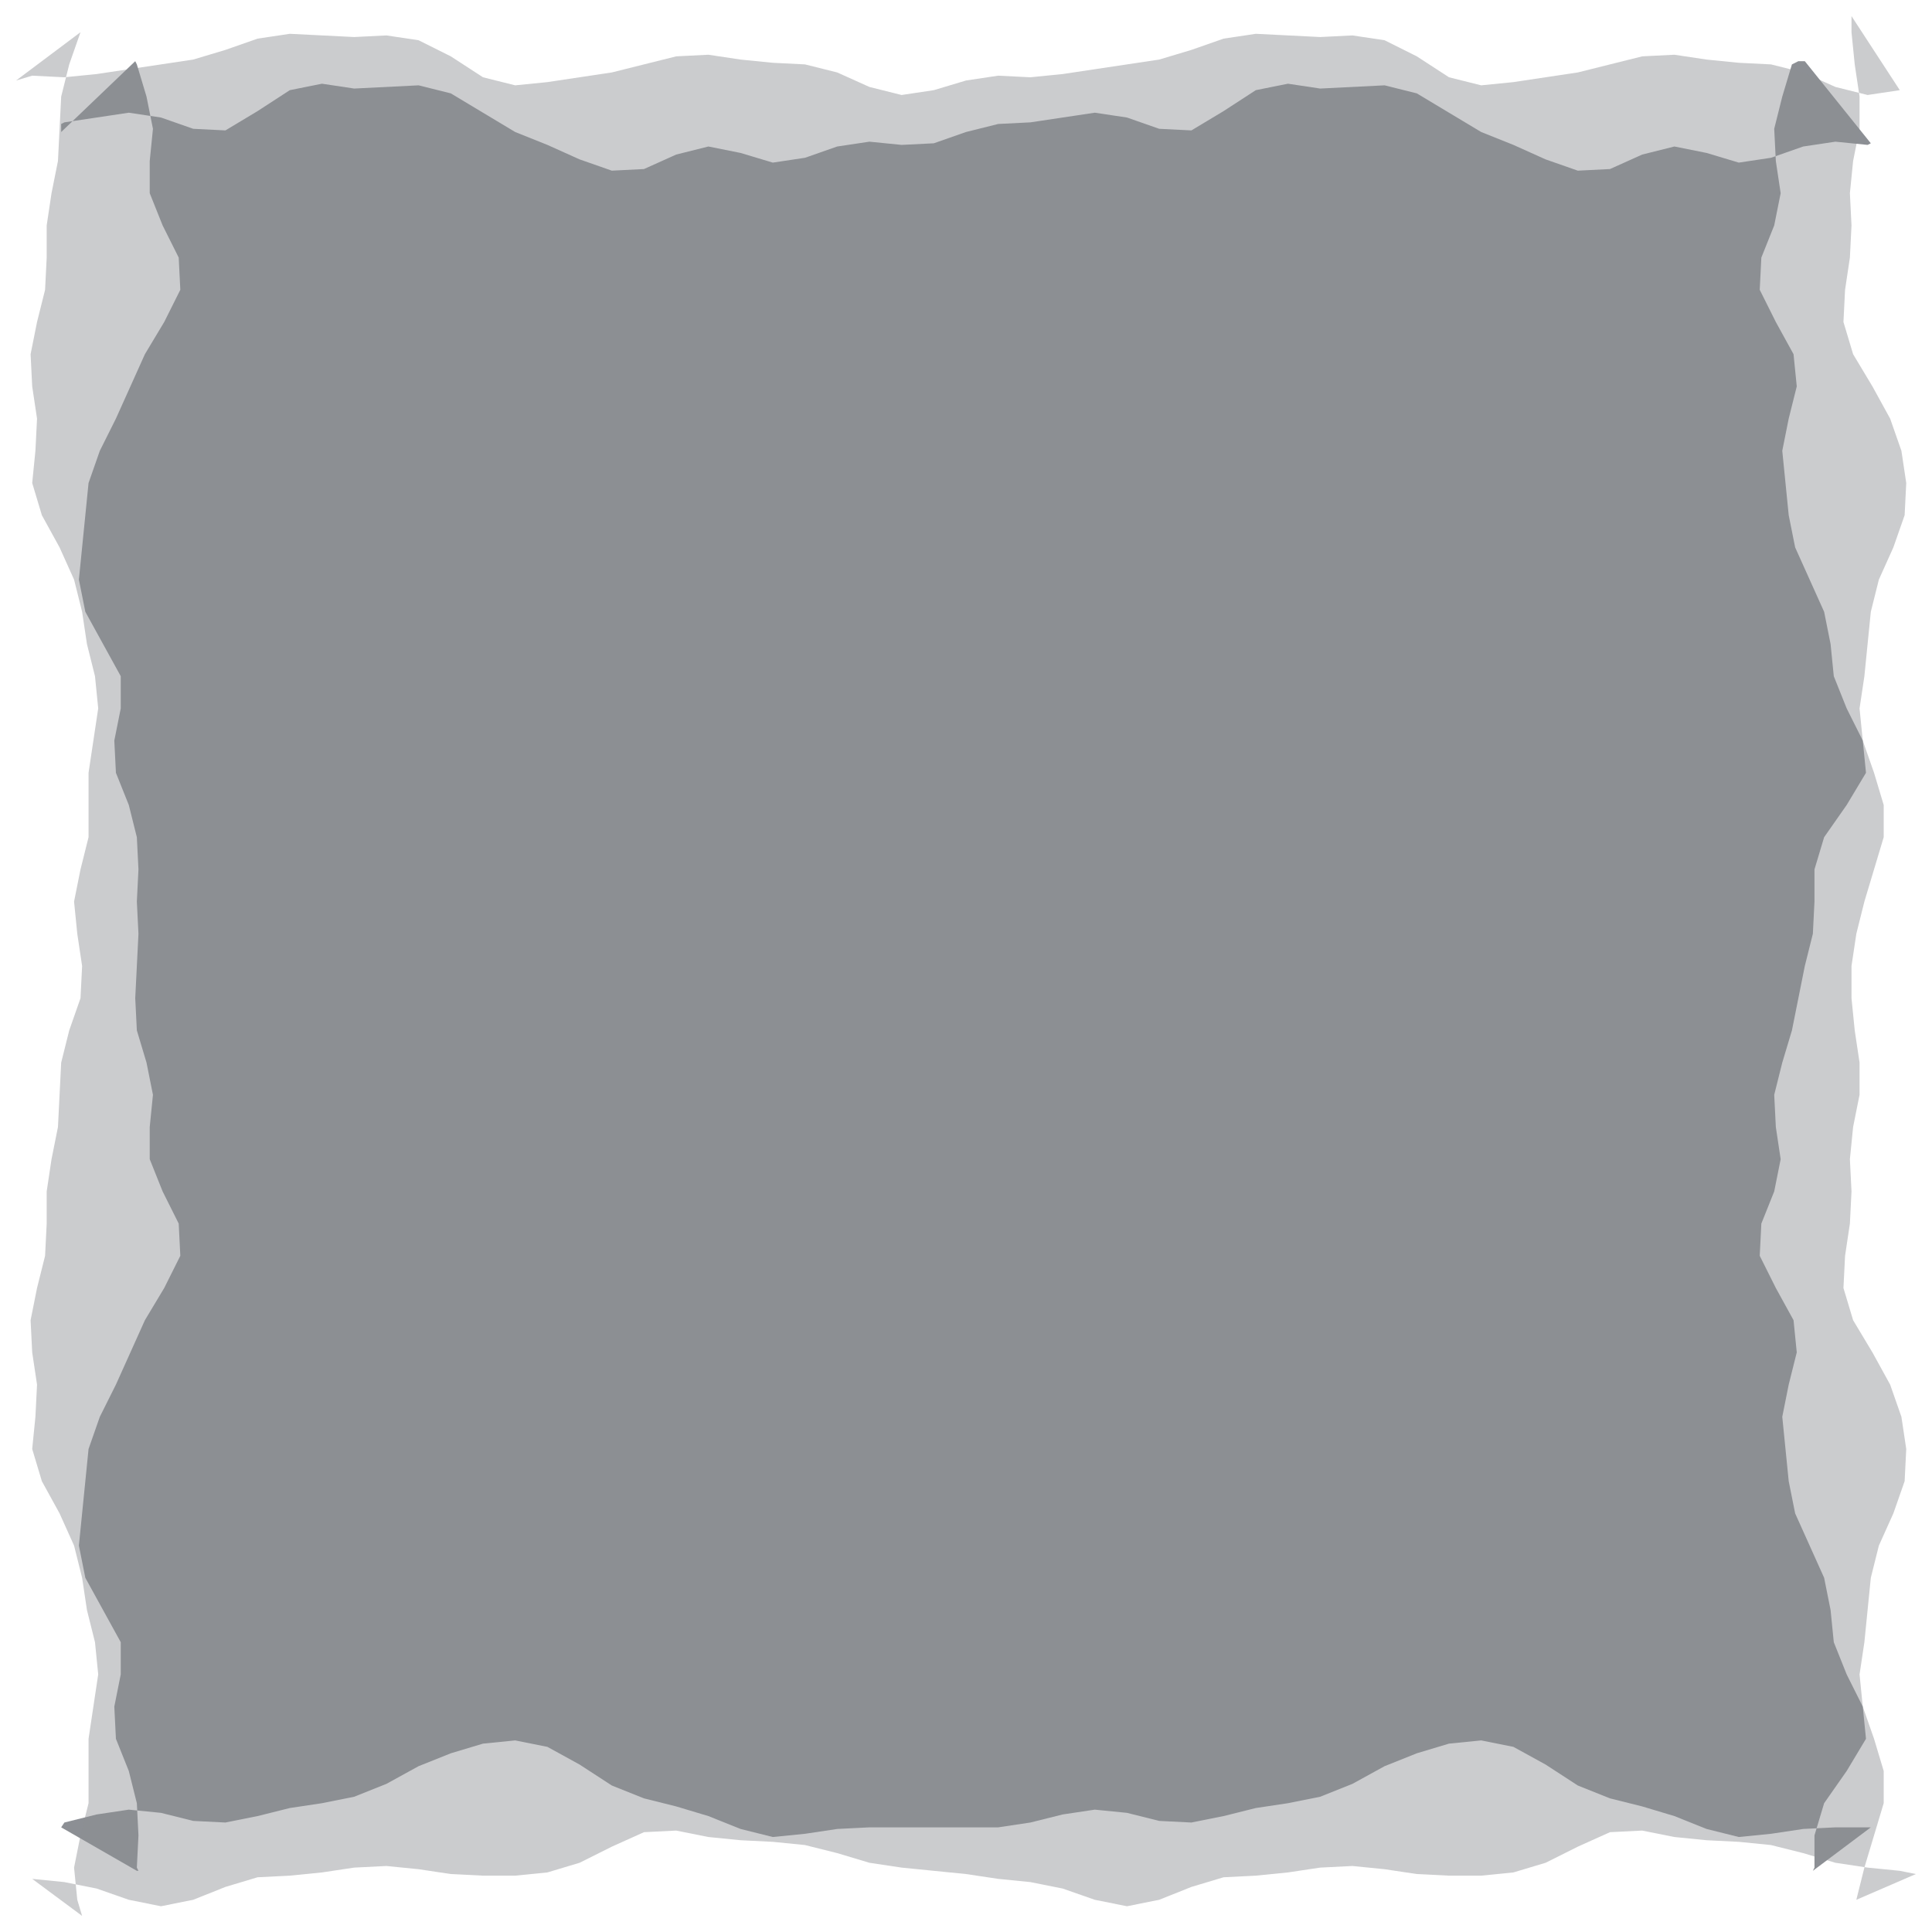
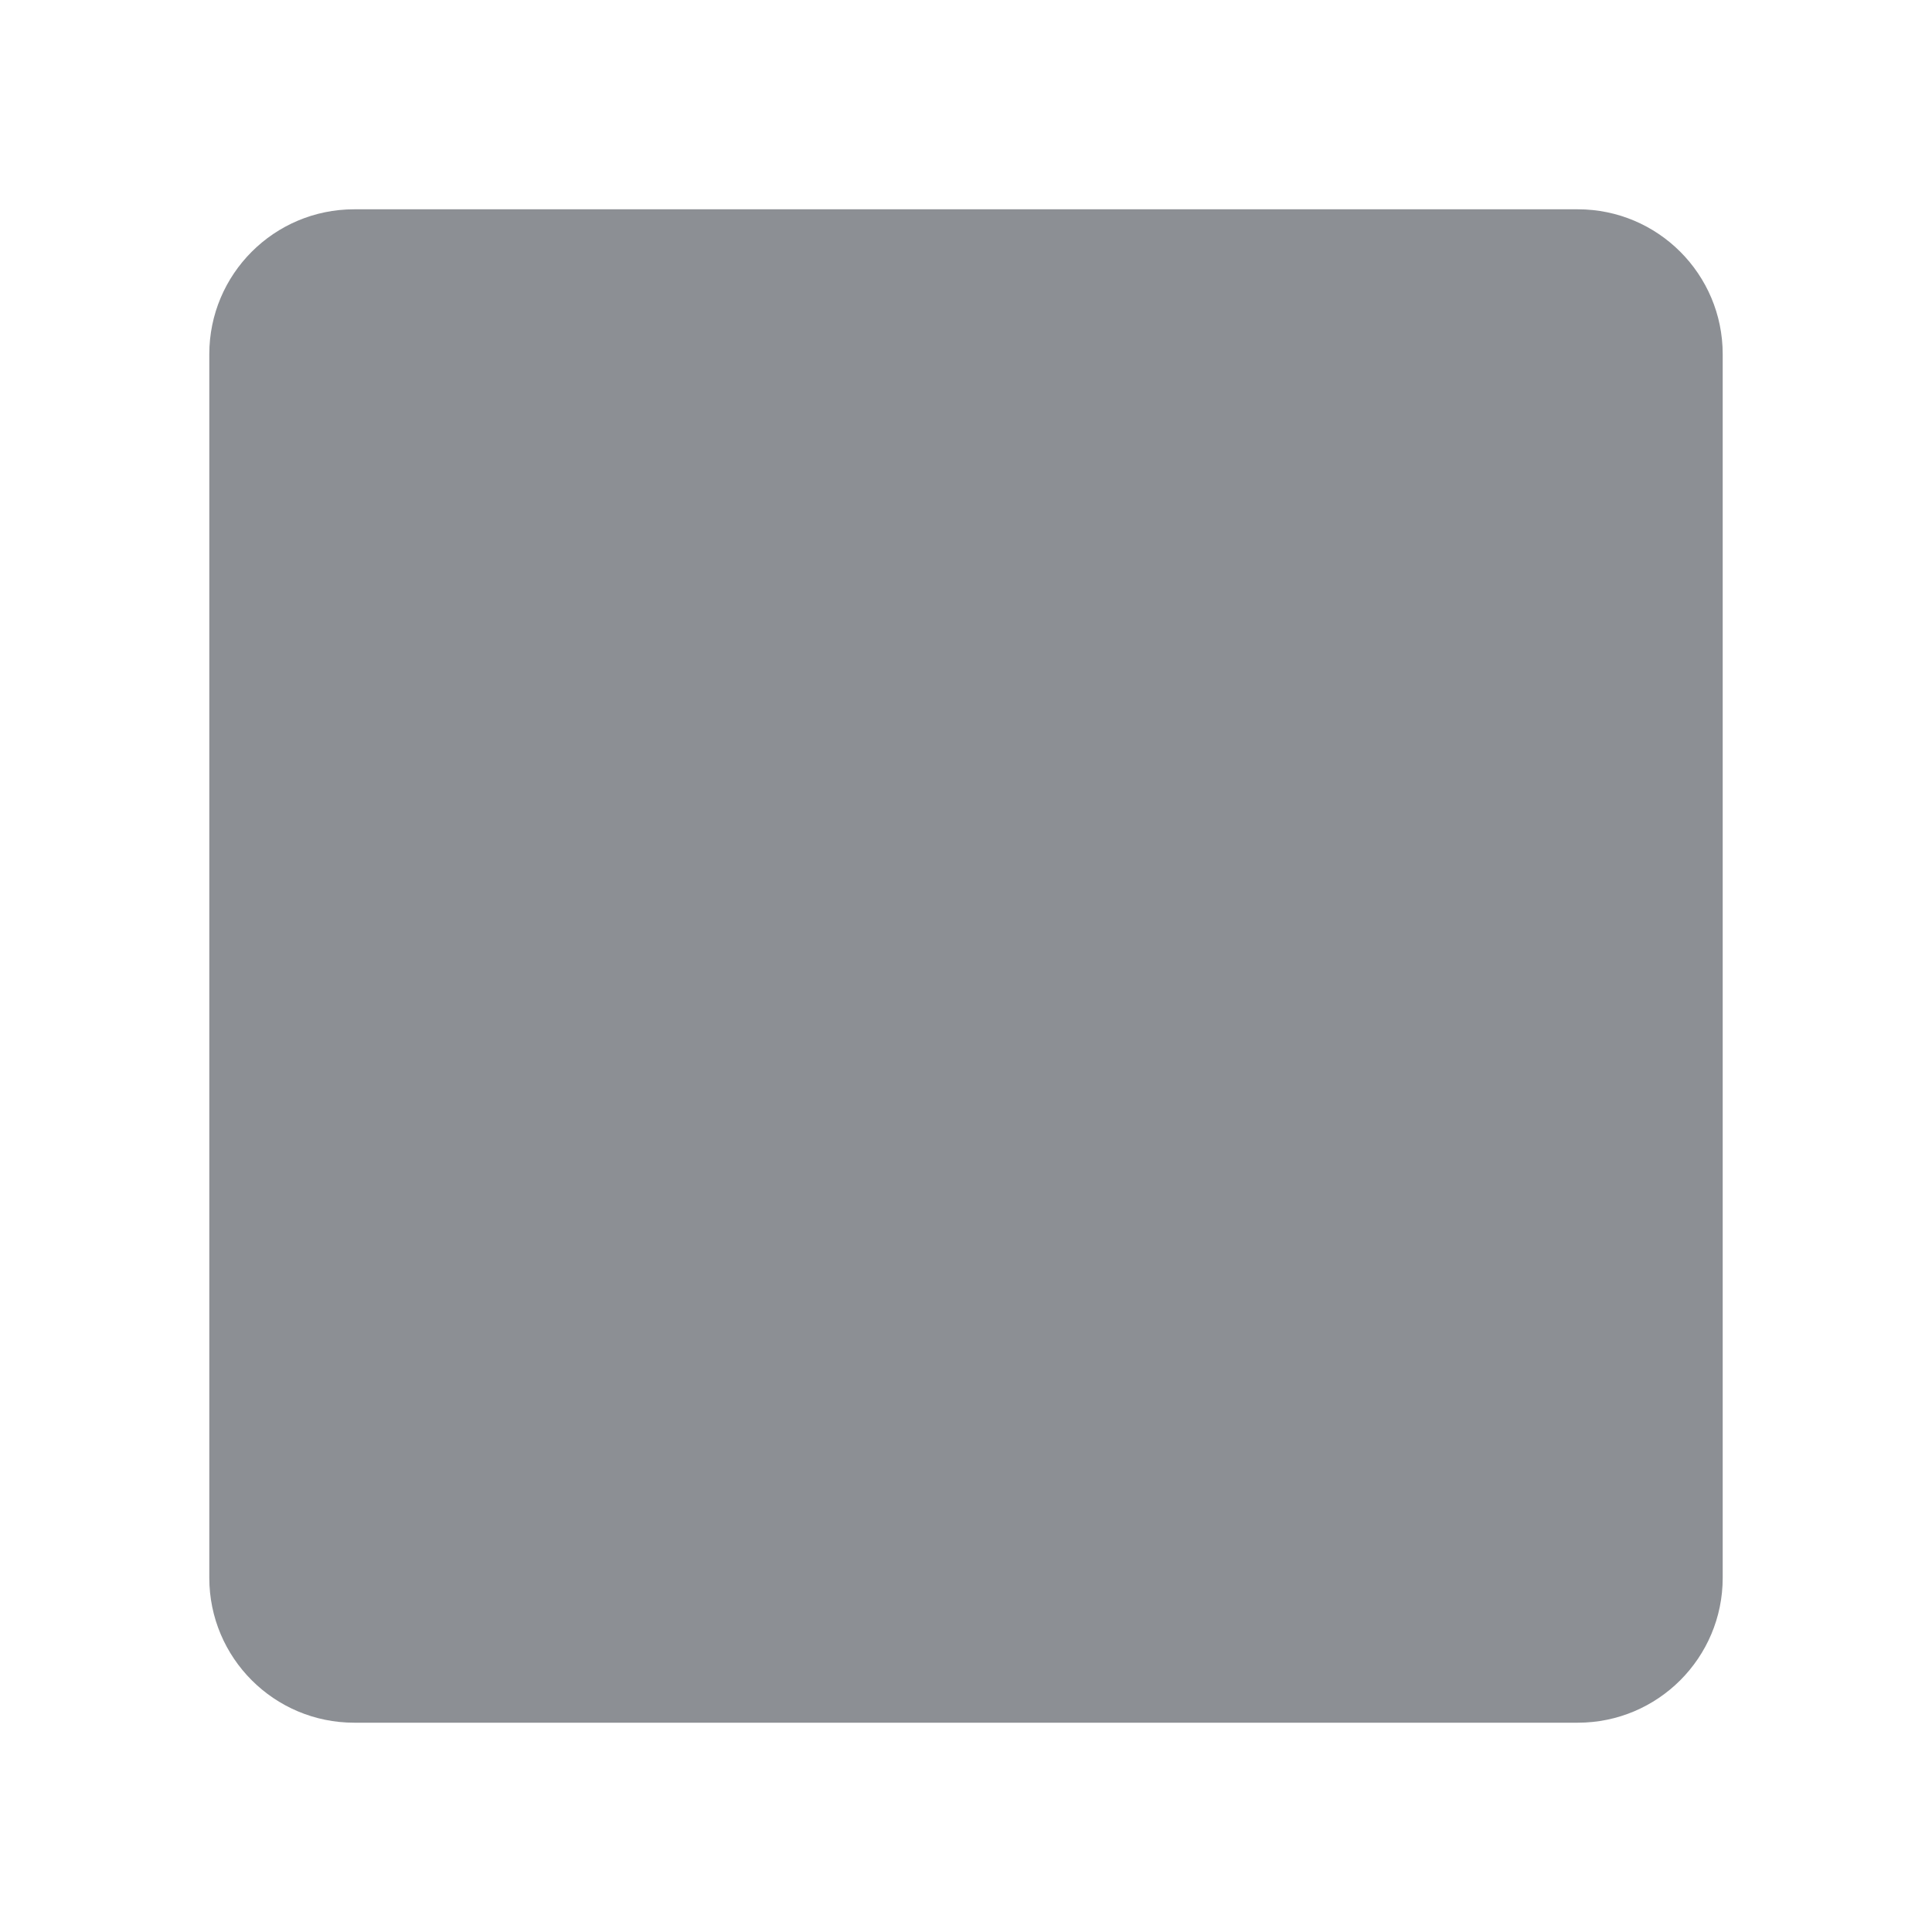
<svg xmlns="http://www.w3.org/2000/svg" width="120" height="120" viewBox="0 0 120 120">
-   <path fill="#8c8f94" d="M3.8,8.2 L3.8,7.7 L4.0,7.6 L6.0,7.3 L8.0,7.0 L10.0,7.3 L12.0,8.0 L14.0,8.1 L16.0,6.9 L18.0,5.6 L20.0,5.2 L22.0,5.5 L24.0,5.4 L26.0,5.3 L28.0,5.8 L30.0,7.0 L32.0,8.2 L34.0,9.0 L36.0,9.9 L38.0,10.6 L40.0,10.5 L42.0,9.6 L44.0,9.1 L46.0,9.5 L48.0,10.1 L50.0,9.8 L52.0,9.1 L54.0,8.8 L56.0,9.0 L58.0,8.9 L60.0,8.2 L62.0,7.7 L64.0,7.6 L66.0,7.3 L68.0,7.0 L70.0,7.3 L72.0,8.0 L74.0,8.1 L76.0,6.9 L78.0,5.6 L80.0,5.2 L82.0,5.5 L84.0,5.4 L86.0,5.3 L88.0,5.8 L90.0,7.0 L92.0,8.2 L94.0,9.0 L96.0,9.9 L98.0,10.6 L100.0,10.5 L102.0,9.6 L104.0,9.1 L106.0,9.5 L108.0,10.1 L110.0,9.8 L112.0,9.1 L114.0,8.8 L116.0,9.0 L116.2,8.9 L112.1,3.8 L111.7,3.8 L111.3,4.0 L110.7,6.0 L110.2,8.0 L110.3,10.0 L110.6,12.0 L110.2,14.0 L109.4,16.0 L109.3,18.0 L110.3,20.0 L111.4,22.0 L111.6,24.0 L111.1,26.0 L110.7,28.0 L110.9,30.0 L111.1,32.0 L111.5,34.0 L112.4,36.0 L113.3,38.0 L113.7,40.0 L113.9,42.0 L114.7,44.0 L115.7,46.0 L115.9,48.0 L114.7,50.0 L113.3,52.0 L112.7,54.0 L112.7,56.0 L112.6,58.0 L112.1,60.0 L111.7,62.0 L111.3,64.0 L110.7,66.0 L110.2,68.0 L110.3,70.0 L110.6,72.0 L110.2,74.0 L109.4,76.0 L109.3,78.0 L110.3,80.0 L111.4,82.0 L111.6,84.0 L111.1,86.0 L110.7,88.0 L110.9,90.0 L111.1,92.0 L111.5,94.0 L112.4,96.0 L113.3,98.0 L113.7,100.0 L113.9,102.0 L114.7,104.0 L115.7,106.0 L115.9,108.0 L114.7,110.0 L113.3,112.0 L112.7,114.0 L112.7,116.0 L112.6,116.2 L116.2,113.5 L116.2,113.5 L116.0,113.5 L114.0,113.5 L112.0,113.6 L110.0,113.9 L108.0,114.1 L106.0,113.6 L104.0,112.8 L102.0,112.2 L100.0,111.7 L98.0,110.9 L96.0,109.6 L94.0,108.5 L92.0,108.1 L90.0,108.3 L88.0,108.9 L86.0,109.7 L84.0,110.8 L82.0,111.6 L80.0,112.0 L78.0,112.3 L76.0,112.8 L74.0,113.2 L72.0,113.1 L70.0,112.6 L68.0,112.4 L66.0,112.7 L64.0,113.2 L62.0,113.5 L60.0,113.5 L58.0,113.5 L56.0,113.5 L54.0,113.5 L52.0,113.6 L50.0,113.9 L48.0,114.1 L46.0,113.6 L44.0,112.8 L42.0,112.2 L40.0,111.7 L38.0,110.9 L36.0,109.6 L34.0,108.5 L32.0,108.1 L30.0,108.3 L28.0,108.9 L26.0,109.7 L24.0,110.8 L22.0,111.6 L20.0,112.0 L18.0,112.3 L16.0,112.8 L14.0,113.2 L12.0,113.1 L10.0,112.6 L8.0,112.4 L6.0,112.7 L4.0,113.2 L3.8,113.5 L8.5,116.2 L8.6,116.2 L8.5,116.0 L8.6,114.0 L8.5,112.0 L8.0,110.0 L7.2,108.0 L7.1,106.0 L7.5,104.0 L7.5,102.0 L6.4,100.0 L5.3,98.0 L4.9,96.0 L5.1,94.0 L5.3,92.0 L5.5,90.0 L6.2,88.0 L7.2,86.0 L8.1,84.0 L9.0,82.0 L10.2,80.0 L11.2,78.0 L11.1,76.0 L10.1,74.0 L9.3,72.0 L9.3,70.0 L9.5,68.0 L9.1,66.0 L8.5,64.0 L8.4,62.0 L8.5,60.0 L8.6,58.0 L8.5,56.0 L8.6,54.0 L8.5,52.0 L8.0,50.0 L7.2,48.0 L7.1,46.0 L7.5,44.0 L7.5,42.0 L6.4,40.0 L5.3,38.0 L4.9,36.0 L5.1,34.0 L5.3,32.0 L5.5,30.0 L6.2,28.0 L7.2,26.0 L8.1,24.0 L9.0,22.0 L10.2,20.0 L11.2,18.0 L11.1,16.0 L10.1,14.0 L9.3,12.0 L9.3,10.0 L9.5,8.0 L9.1,6.0 L8.5,4.0 L8.4,3.8Z" />
-   <path fill="#8c8f94" fill-opacity=".45" d="M1.0,5.0 L2.0,4.7 L4.0,4.8 L6.0,4.6 L8.0,4.3 L10.0,4.0 L12.0,3.7 L14.0,3.1 L16.0,2.4 L18.0,2.1 L20.0,2.2 L22.0,2.3 L24.0,2.2 L26.0,2.5 L28.0,3.5 L30.0,4.8 L32.0,5.3 L34.0,5.1 L36.0,4.8 L38.0,4.5 L40.0,4.0 L42.0,3.5 L44.0,3.4 L46.0,3.7 L48.0,3.9 L50.0,4.0 L52.0,4.5 L54.0,5.4 L56.0,5.9 L58.0,5.6 L60.0,5.0 L62.0,4.7 L64.0,4.8 L66.0,4.6 L68.0,4.3 L70.0,4.0 L72.0,3.7 L74.0,3.1 L76.0,2.4 L78.0,2.1 L80.0,2.2 L82.0,2.3 L84.0,2.2 L86.0,2.5 L88.0,3.5 L90.0,4.8 L92.0,5.3 L94.0,5.1 L96.0,4.8 L98.0,4.5 L100.0,4.0 L102.0,3.5 L104.0,3.4 L106.0,3.7 L108.0,3.9 L110.0,4.0 L112.0,4.5 L114.0,5.4 L116.0,5.9 L118.0,5.6 L115.0,1.0 L115.0,2.0 L115.2,4.0 L115.5,6.0 L115.5,8.0 L115.1,10.0 L114.9,12.0 L115.0,14.0 L114.9,16.0 L114.6,18.0 L114.5,20.0 L115.1,22.0 L116.3,24.0 L117.4,26.0 L118.1,28.0 L118.4,30.0 L118.3,32.0 L117.6,34.0 L116.7,36.0 L116.2,38.0 L116.0,40.0 L115.8,42.0 L115.5,44.0 L115.7,46.0 L116.4,48.0 L117.0,50.0 L117.0,52.0 L116.4,54.0 L115.8,56.0 L115.3,58.0 L115.0,60.0 L115.0,62.0 L115.2,64.0 L115.5,66.0 L115.5,68.0 L115.1,70.0 L114.9,72.0 L115.0,74.0 L114.9,76.0 L114.6,78.0 L114.5,80.0 L115.1,82.0 L116.3,84.0 L117.4,86.0 L118.1,88.0 L118.4,90.0 L118.3,92.0 L117.6,94.0 L116.7,96.0 L116.2,98.0 L116.0,100.0 L115.8,102.0 L115.5,104.0 L115.7,106.0 L116.4,108.0 L117.0,110.0 L117.0,112.0 L116.4,114.0 L115.8,116.0 L115.3,118.0 L119.0,116.4 L118.0,116.2 L116.0,116.0 L114.0,115.7 L112.0,115.1 L110.0,114.6 L108.0,114.4 L106.0,114.3 L104.0,114.1 L102.0,113.7 L100.0,113.8 L98.0,114.7 L96.0,115.7 L94.0,116.3 L92.0,116.5 L90.0,116.5 L88.0,116.4 L86.0,116.1 L84.0,115.9 L82.0,116.0 L80.0,116.3 L78.0,116.5 L76.0,116.6 L74.0,117.2 L72.0,118.0 L70.0,118.4 L68.0,118.0 L66.0,117.3 L64.0,116.9 L62.0,116.7 L60.0,116.4 L58.0,116.2 L56.0,116.0 L54.0,115.7 L52.0,115.1 L50.0,114.6 L48.0,114.4 L46.0,114.3 L44.0,114.1 L42.0,113.7 L40.0,113.8 L38.0,114.7 L36.0,115.7 L34.0,116.3 L32.0,116.5 L30.0,116.5 L28.0,116.4 L26.0,116.1 L24.0,115.9 L22.0,116.0 L20.0,116.3 L18.0,116.5 L16.0,116.6 L14.0,117.2 L12.0,118.0 L10.0,118.4 L8.0,118.0 L6.0,117.3 L4.0,116.9 L2.0,116.7 L5.1,119.0 L4.8,118.0 L4.6,116.0 L5.0,114.0 L5.5,112.0 L5.5,110.0 L5.5,108.0 L5.8,106.0 L6.1,104.0 L5.9,102.0 L5.4,100.0 L5.1,98.0 L4.6,96.0 L3.7,94.0 L2.6,92.0 L2.0,90.0 L2.2,88.0 L2.3,86.0 L2.0,84.0 L1.9,82.0 L2.3,80.0 L2.8,78.0 L2.9,76.0 L2.9,74.0 L3.2,72.0 L3.6,70.0 L3.7,68.0 L3.8,66.0 L4.3,64.0 L5.0,62.0 L5.1,60.0 L4.8,58.0 L4.6,56.0 L5.0,54.0 L5.5,52.0 L5.5,50.0 L5.5,48.0 L5.8,46.0 L6.1,44.0 L5.9,42.0 L5.4,40.0 L5.1,38.0 L4.6,36.0 L3.7,34.0 L2.6,32.0 L2.0,30.0 L2.2,28.0 L2.3,26.0 L2.0,24.0 L1.9,22.0 L2.3,20.0 L2.8,18.0 L2.9,16.0 L2.9,14.0 L3.2,12.0 L3.6,10.0 L3.7,8.0 L3.8,6.0 L4.3,4.0 L5.0,2.0Z" />
+   <path fill="#8c8f94" d="M22,13 H98 A9,9 0 0 1 107,22 V98 A9,9 0 0 1 98,107 H22 A9,9 0 0 1 13,98 V22 A9,9 0 0 1 22,13Z" />
</svg>
